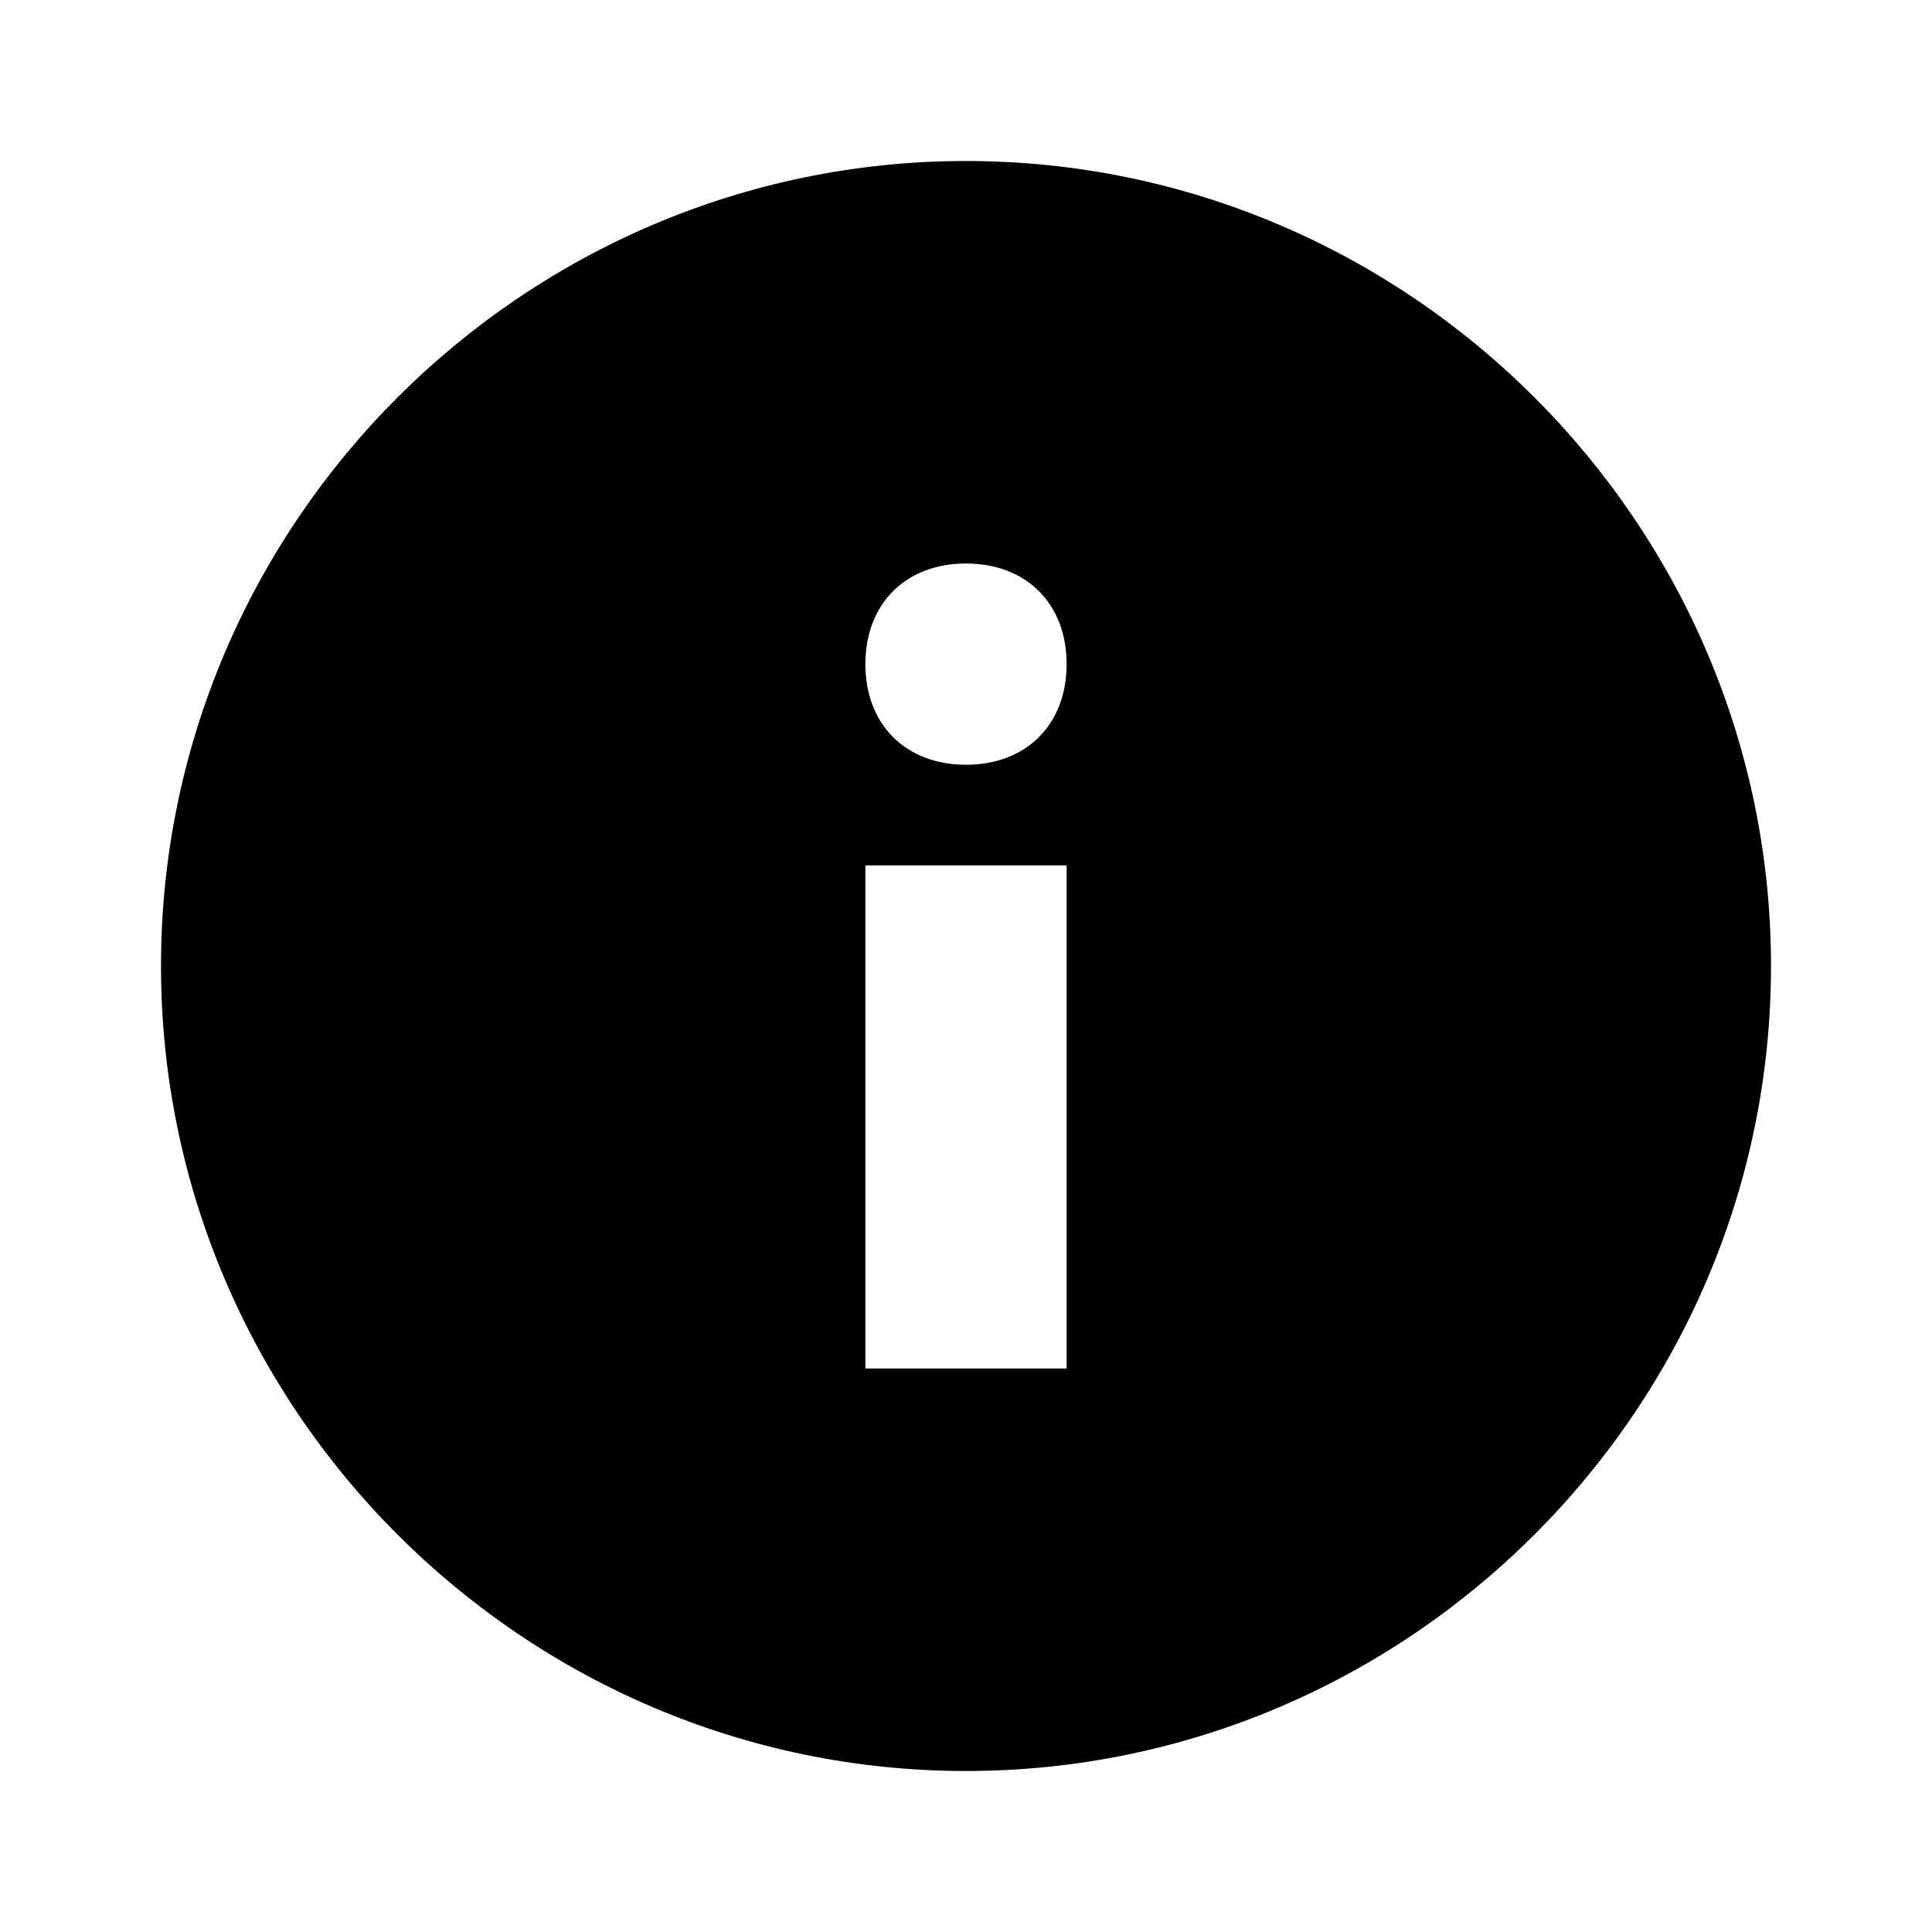
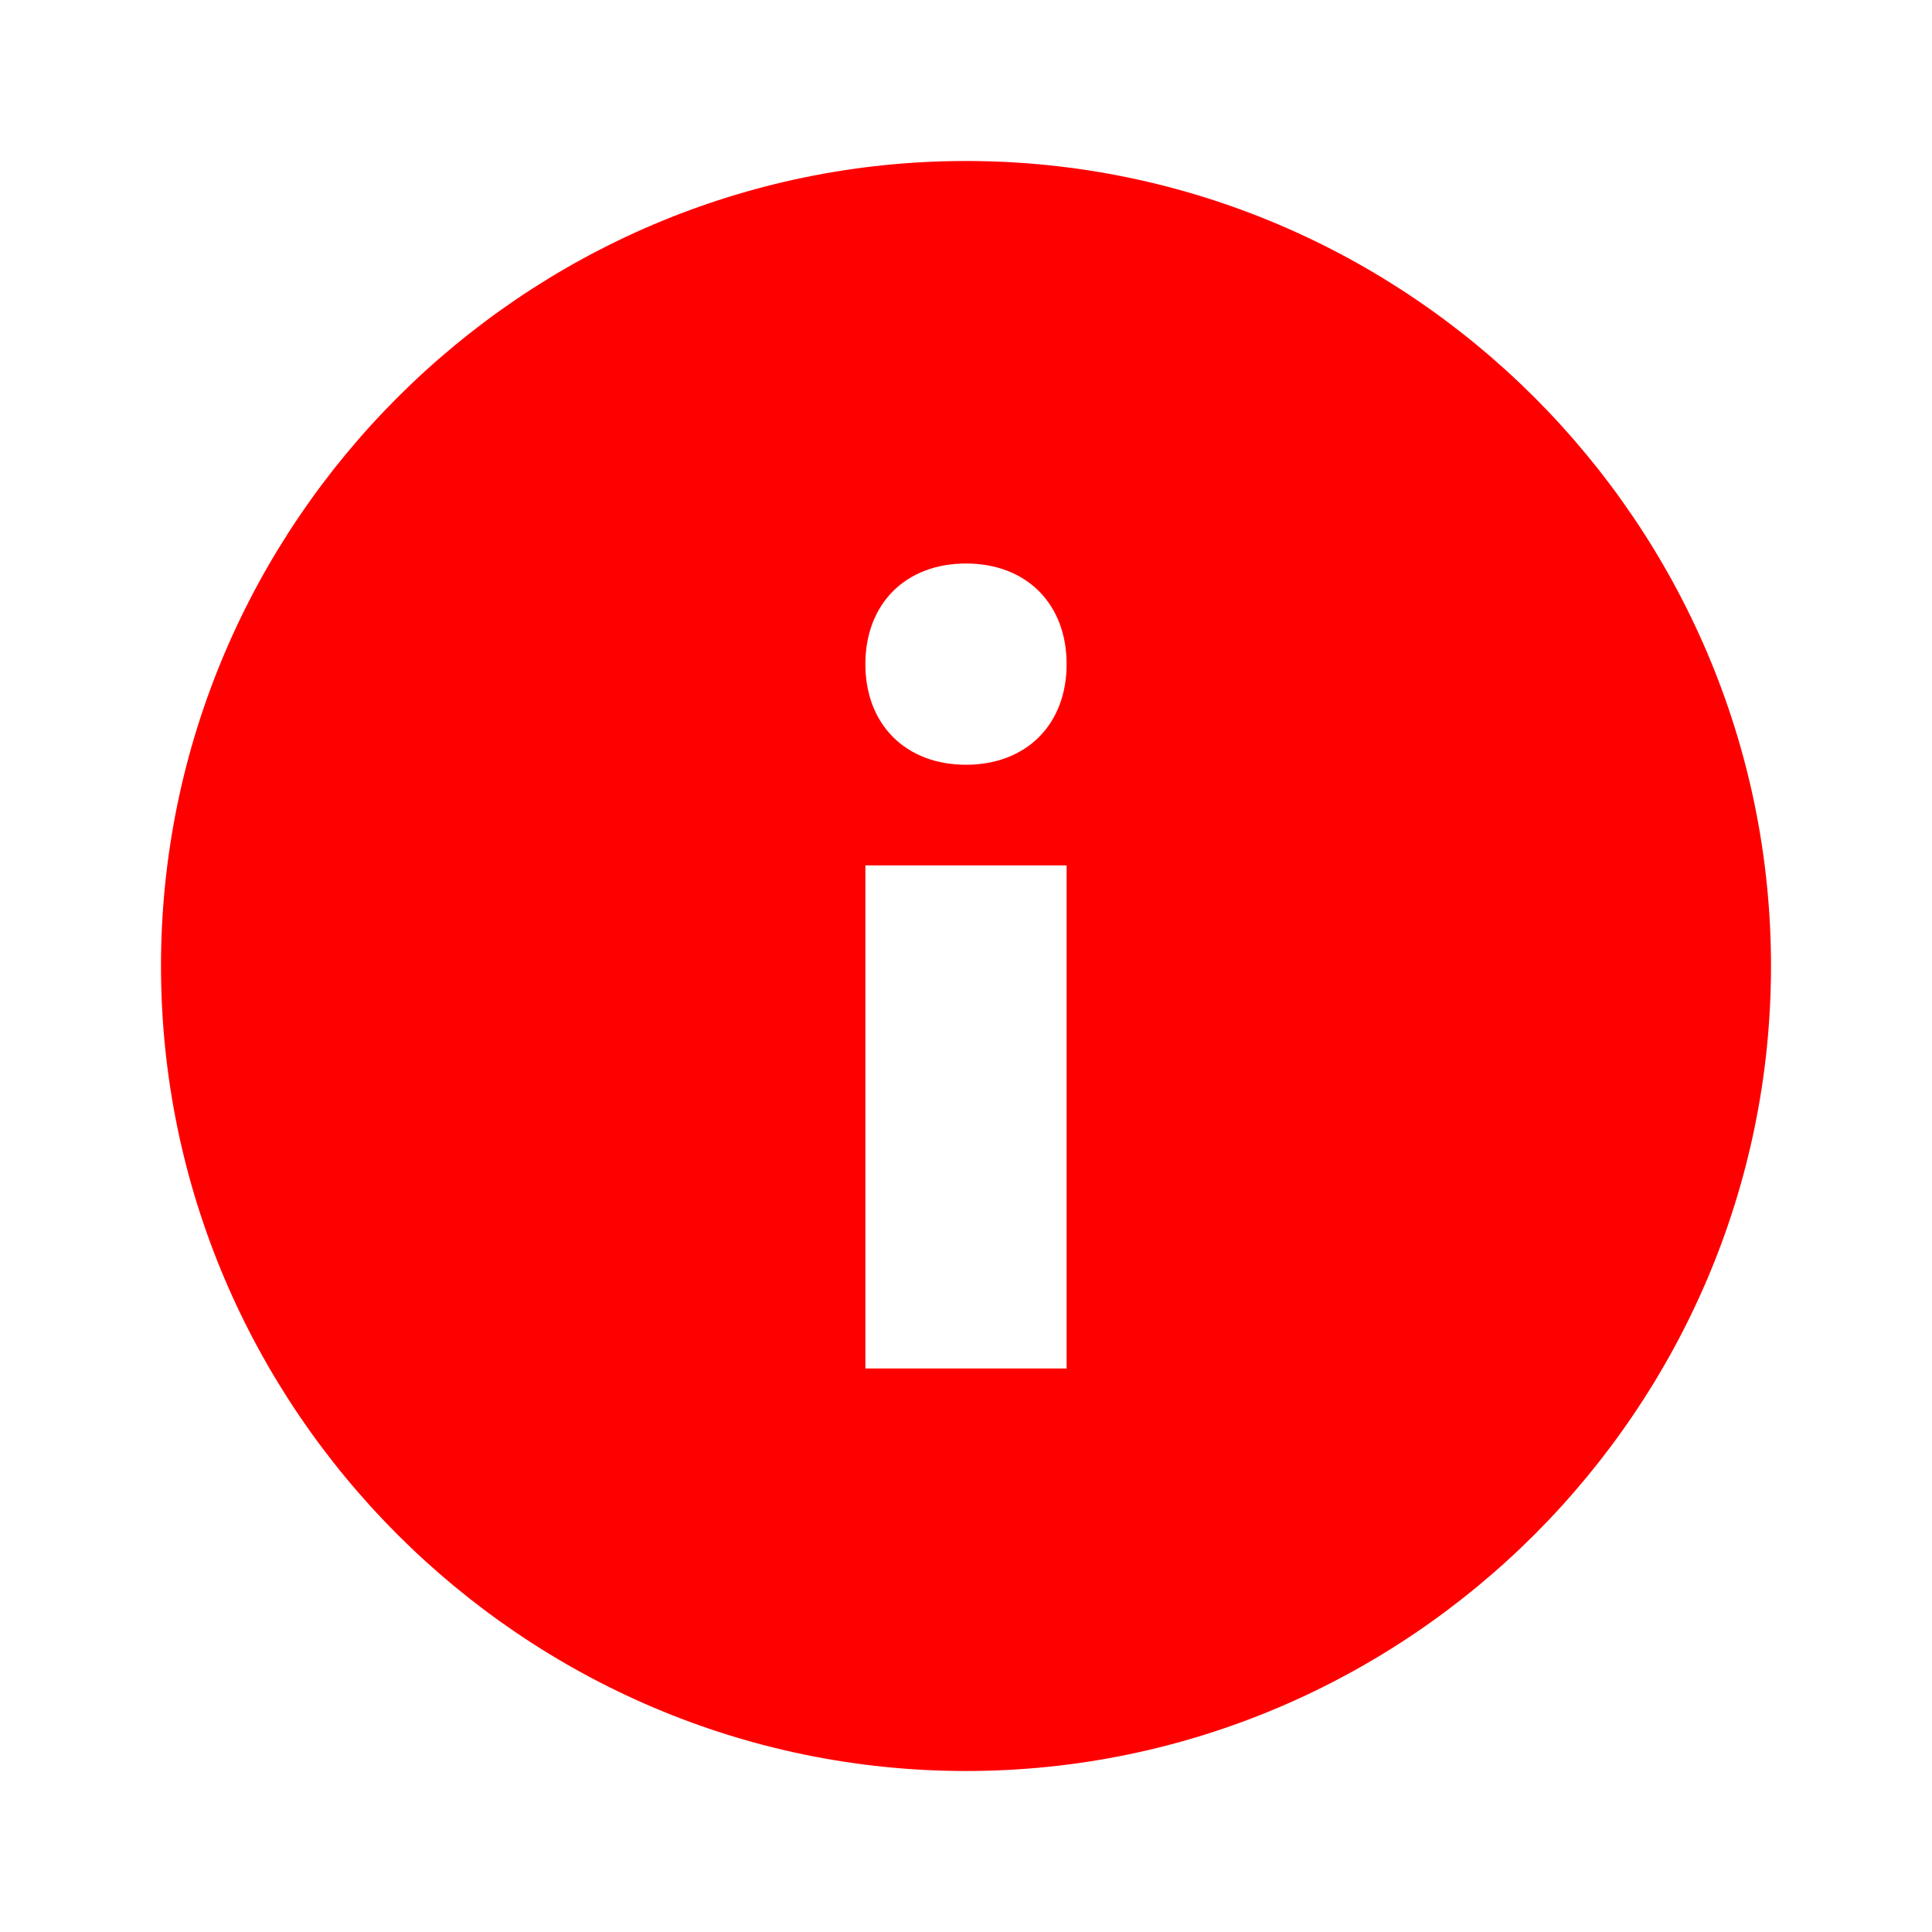
<svg xmlns="http://www.w3.org/2000/svg" width="24" height="24" viewBox="0 0 24 24" fill="none">
-   <path fill-rule="evenodd" clip-rule="evenodd" d="M12 2C6.5 2 2 6.5 2 12C2 17.5 6.5 22 12 22C17.5 22 22 17.5 22 12C22 6.5 17.5 2 12 2ZM13.25 17H10.75V10.75H13.25V17ZM12 9.5C11.25 9.5 10.75 9 10.75 8.25C10.75 7.5 11.25 7 12 7C12.75 7 13.25 7.5 13.25 8.25C13.25 9 12.75 9.5 12 9.5Z" fill="#000" />
+   <path fill-rule="evenodd" clip-rule="evenodd" d="M12 2C6.5 2 2 6.5 2 12C2 17.5 6.5 22 12 22C17.5 22 22 17.5 22 12C22 6.5 17.5 2 12 2ZM13.25 17H10.75V10.75H13.25V17ZM12 9.5C11.25 9.5 10.75 9 10.75 8.25C10.75 7.5 11.25 7 12 7C12.75 7 13.25 7.5 13.25 8.25C13.25 9 12.75 9.5 12 9.5Z" fill="#FF0000" />
</svg>
